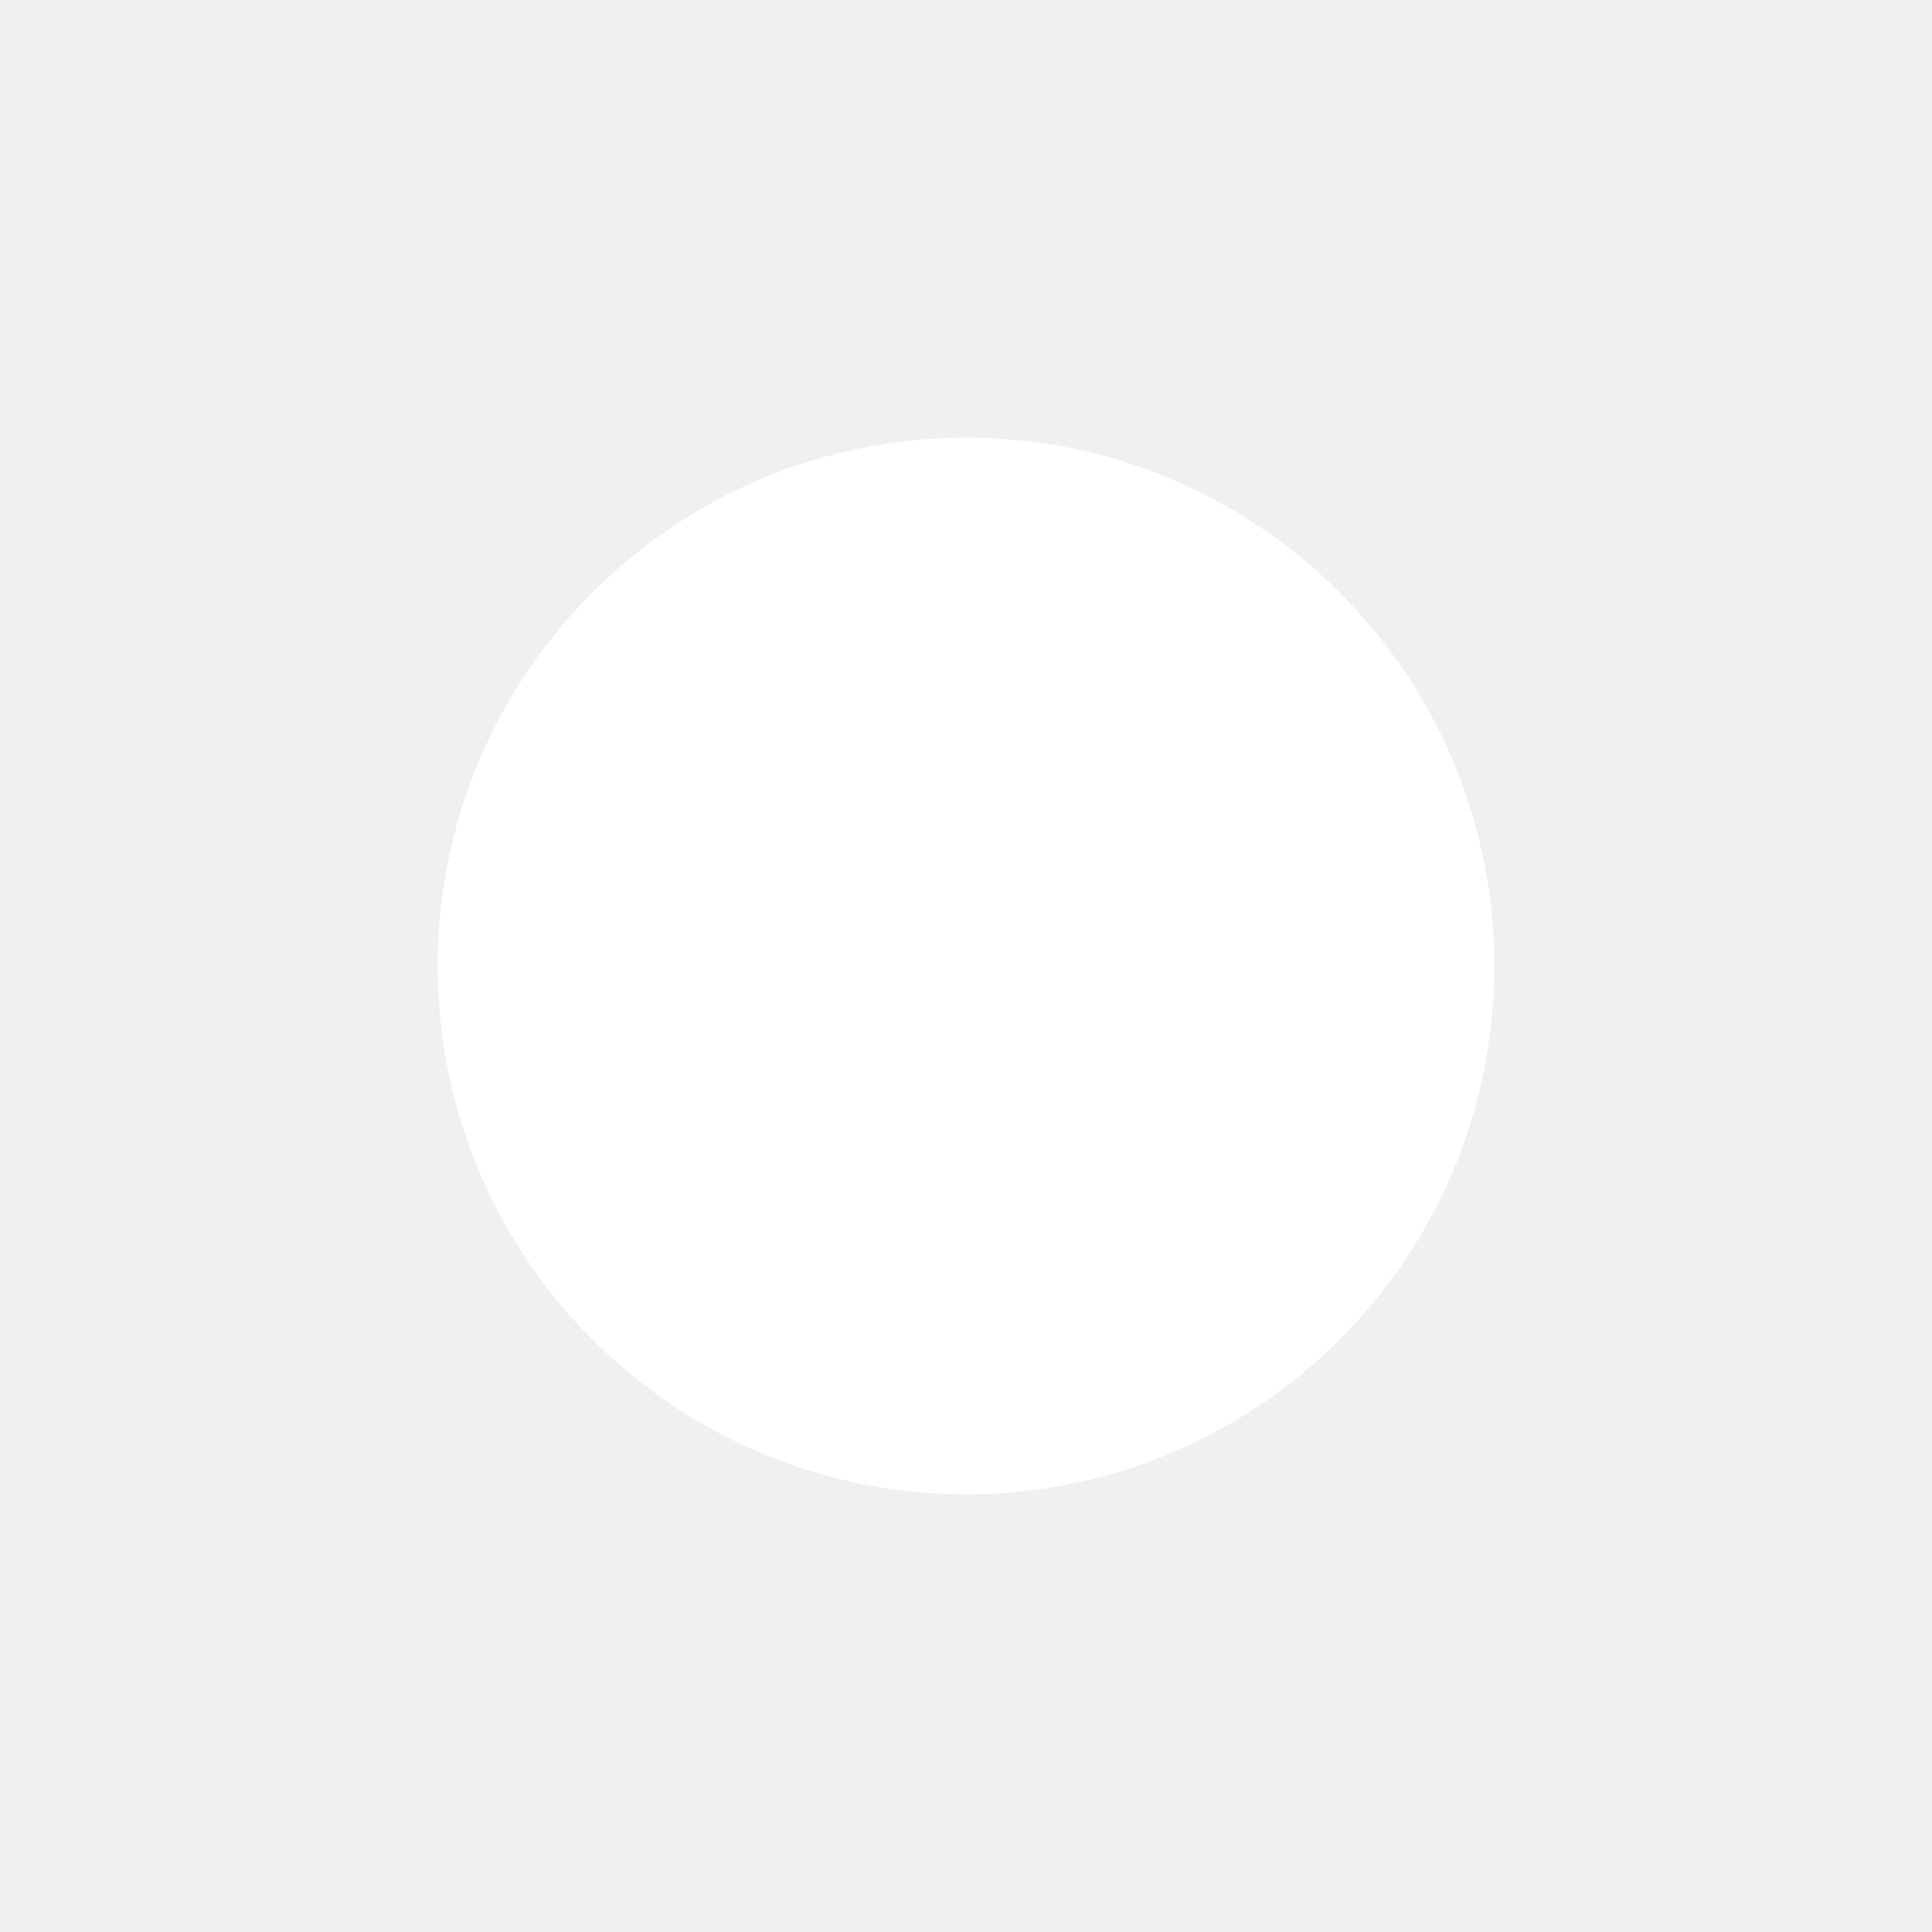
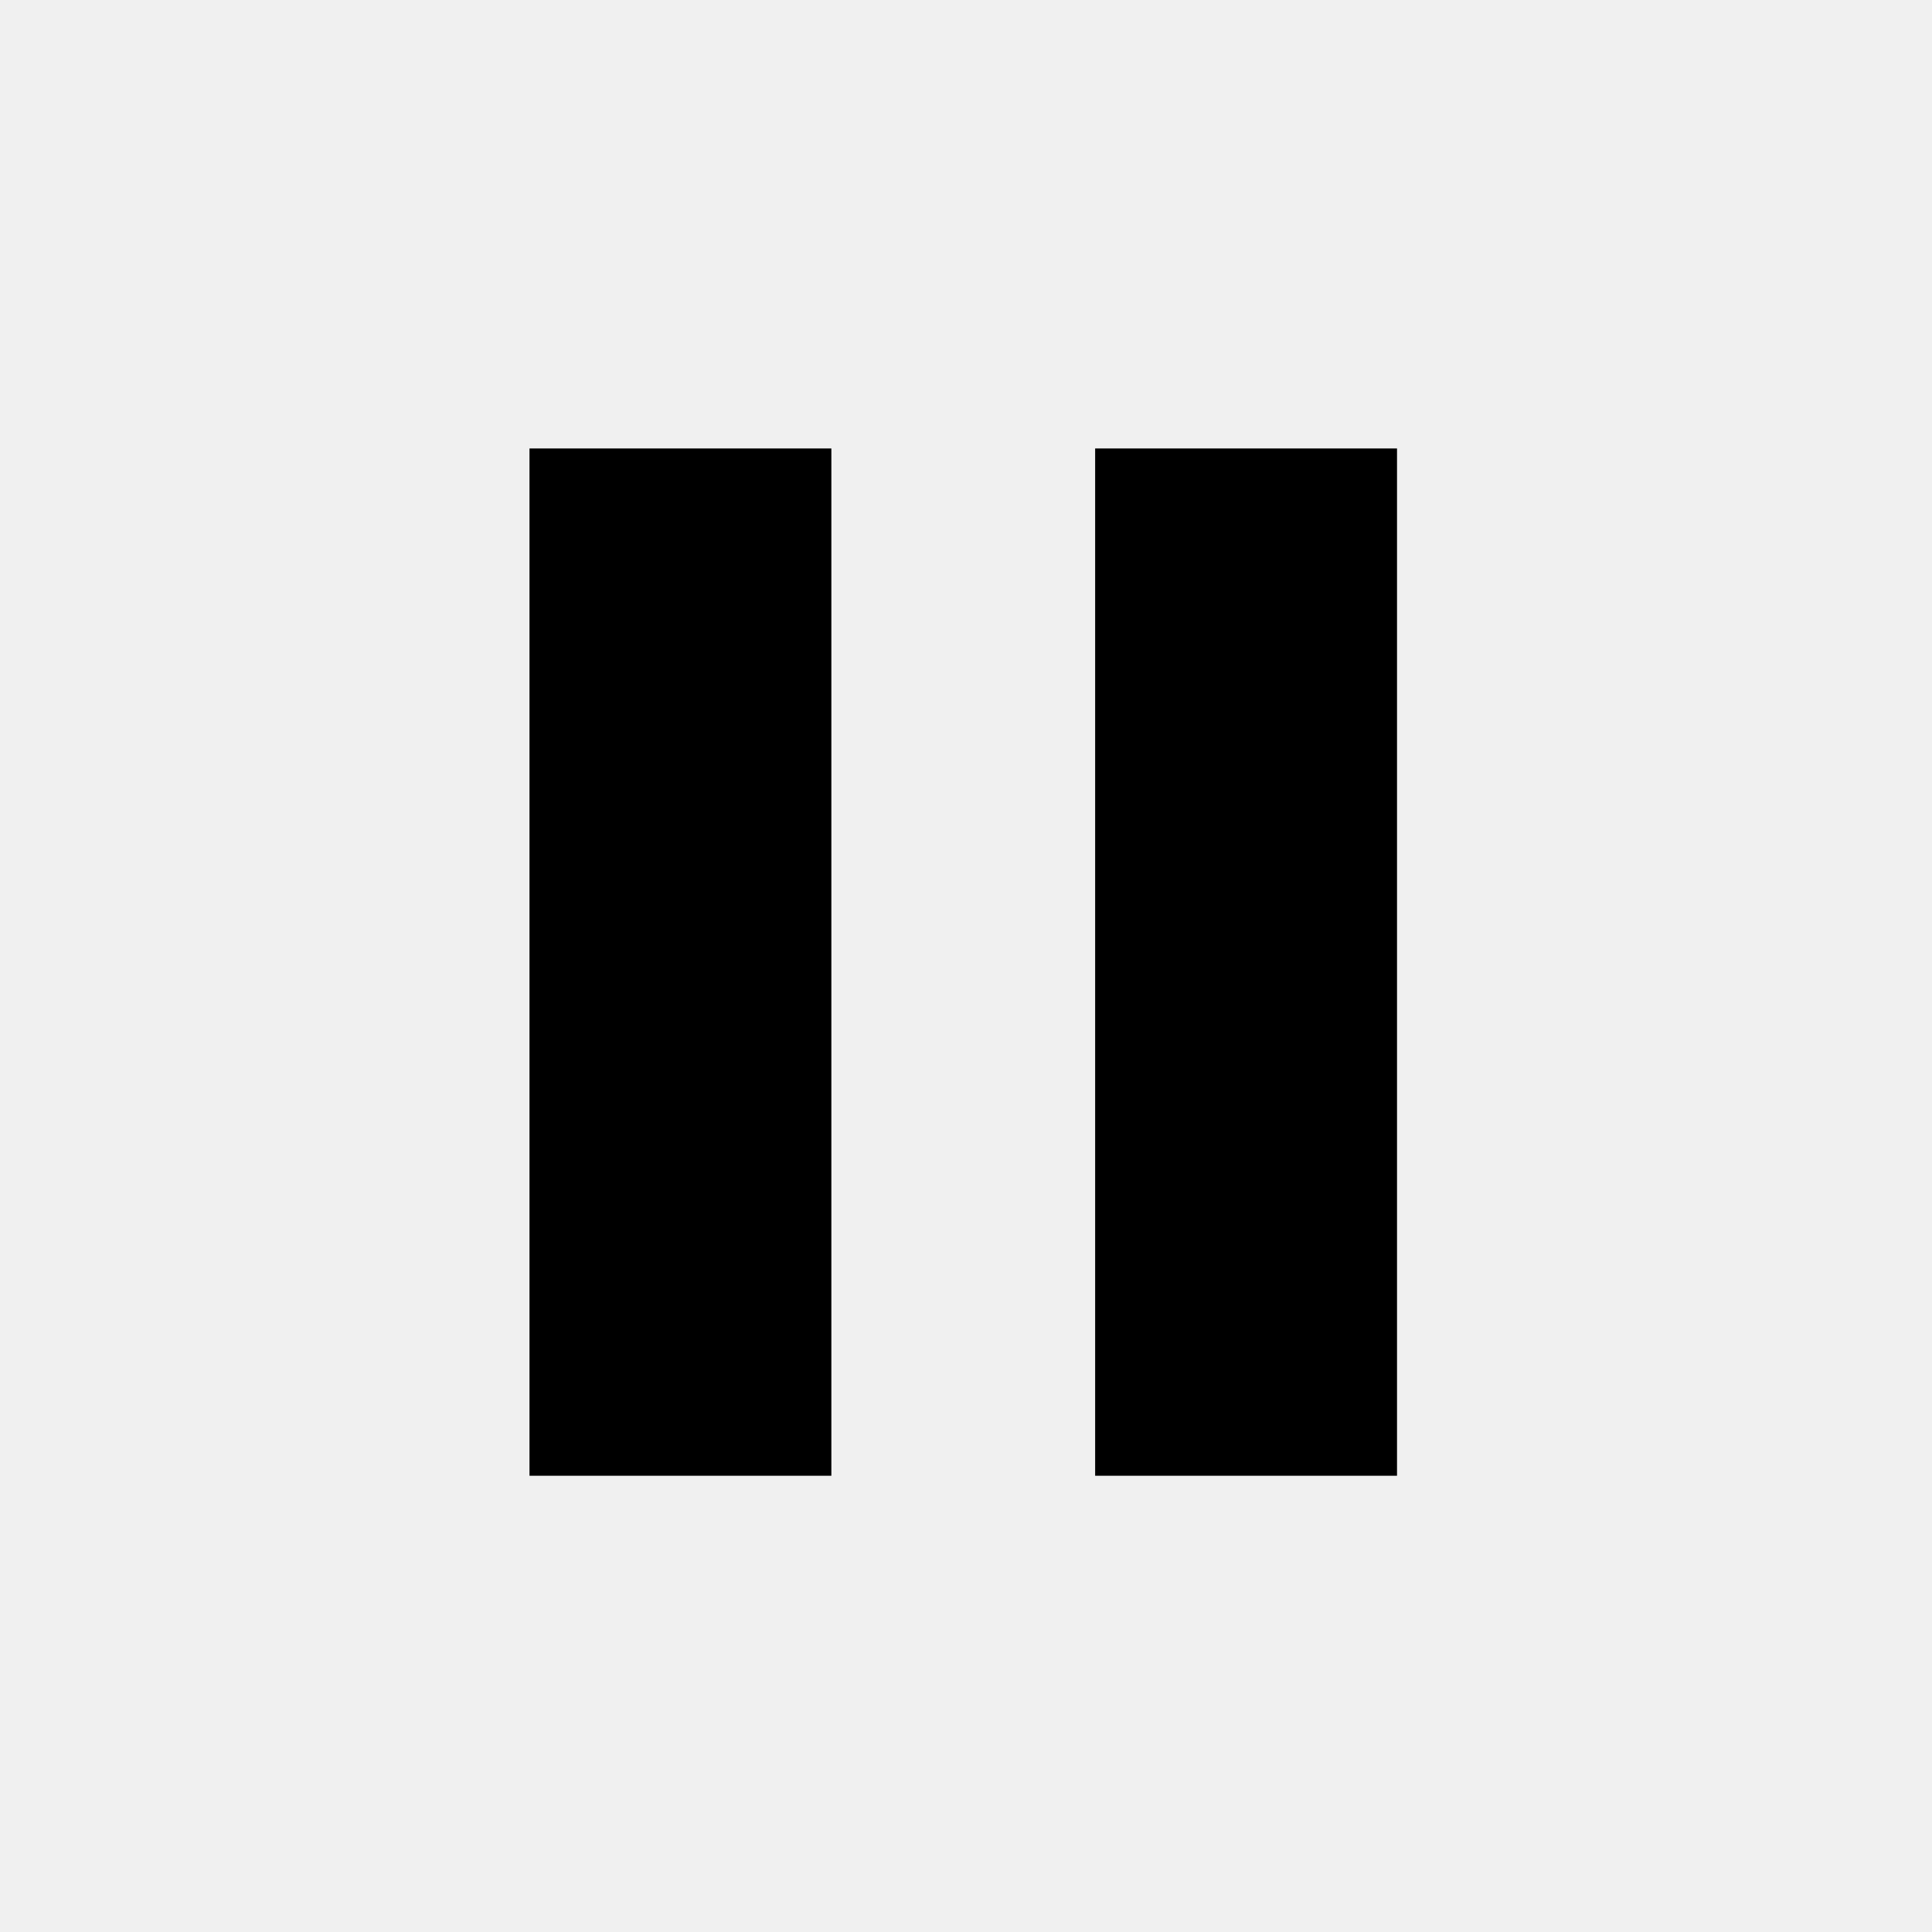
<svg xmlns="http://www.w3.org/2000/svg" width="32" height="32" viewBox="0 0 32 32" id="svg5913" version="1.1">
  <defs id="defs5915" />
  <g id="layer1" transform="translate(0,-1020.362)">
-     <circle style="opacity:1;fill:#ffffff;fill-opacity:1;stroke:none;stroke-width:1;stroke-miterlimit:4;stroke-dasharray:3, 3;stroke-dashoffset:0;stroke-opacity:1" id="path4136" cx="16" cy="1036.362" r="8.75" />
+     <path style="fill:none;fill-rule:evenodd;stroke:#000000;stroke-width:5;stroke-linecap:butt;stroke-linejoin:miter;stroke-miterlimit:4;stroke-dasharray:none;stroke-opacity:1" d="m 11.27,1027.79 0,17.015" id="path4134" />
+     <path id="path4137" d="m 20.639,1027.79 0,17.015" style="fill:none;fill-rule:evenodd;stroke:#000000;stroke-width:5;stroke-linecap:butt;stroke-linejoin:miter;stroke-miterlimit:4;stroke-dasharray:none;stroke-opacity:1" />
  </g>
</svg>
